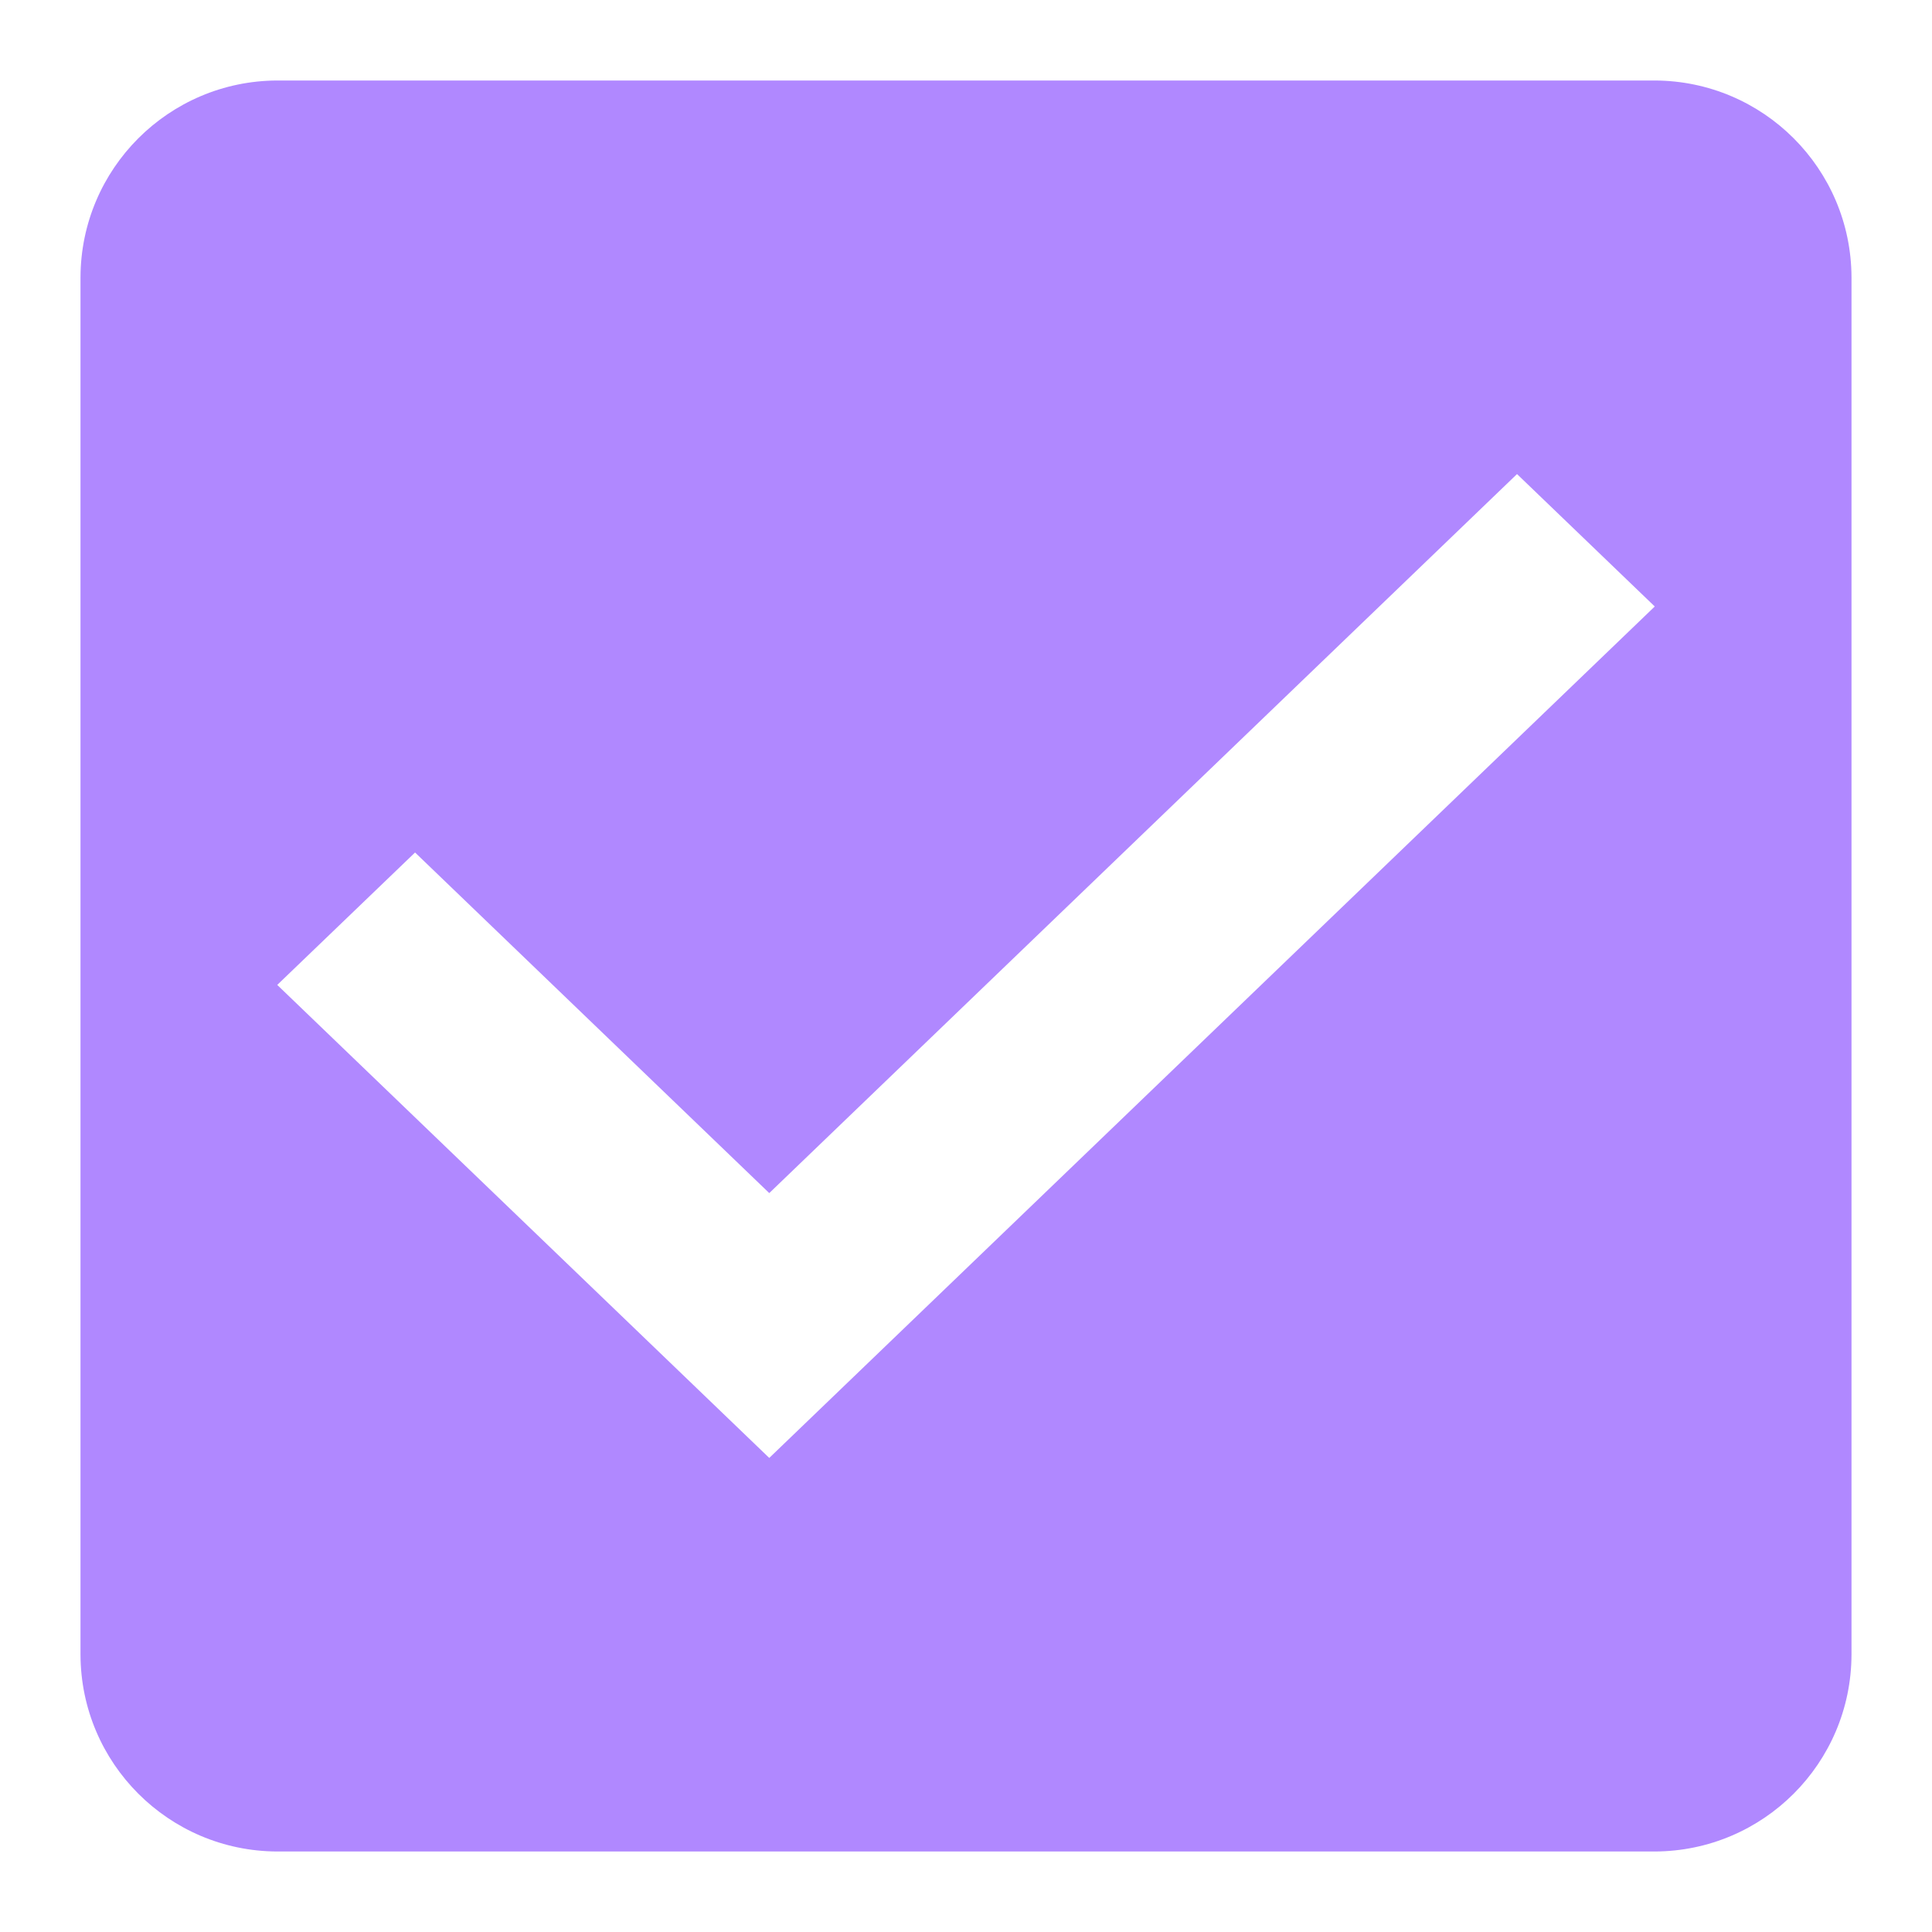
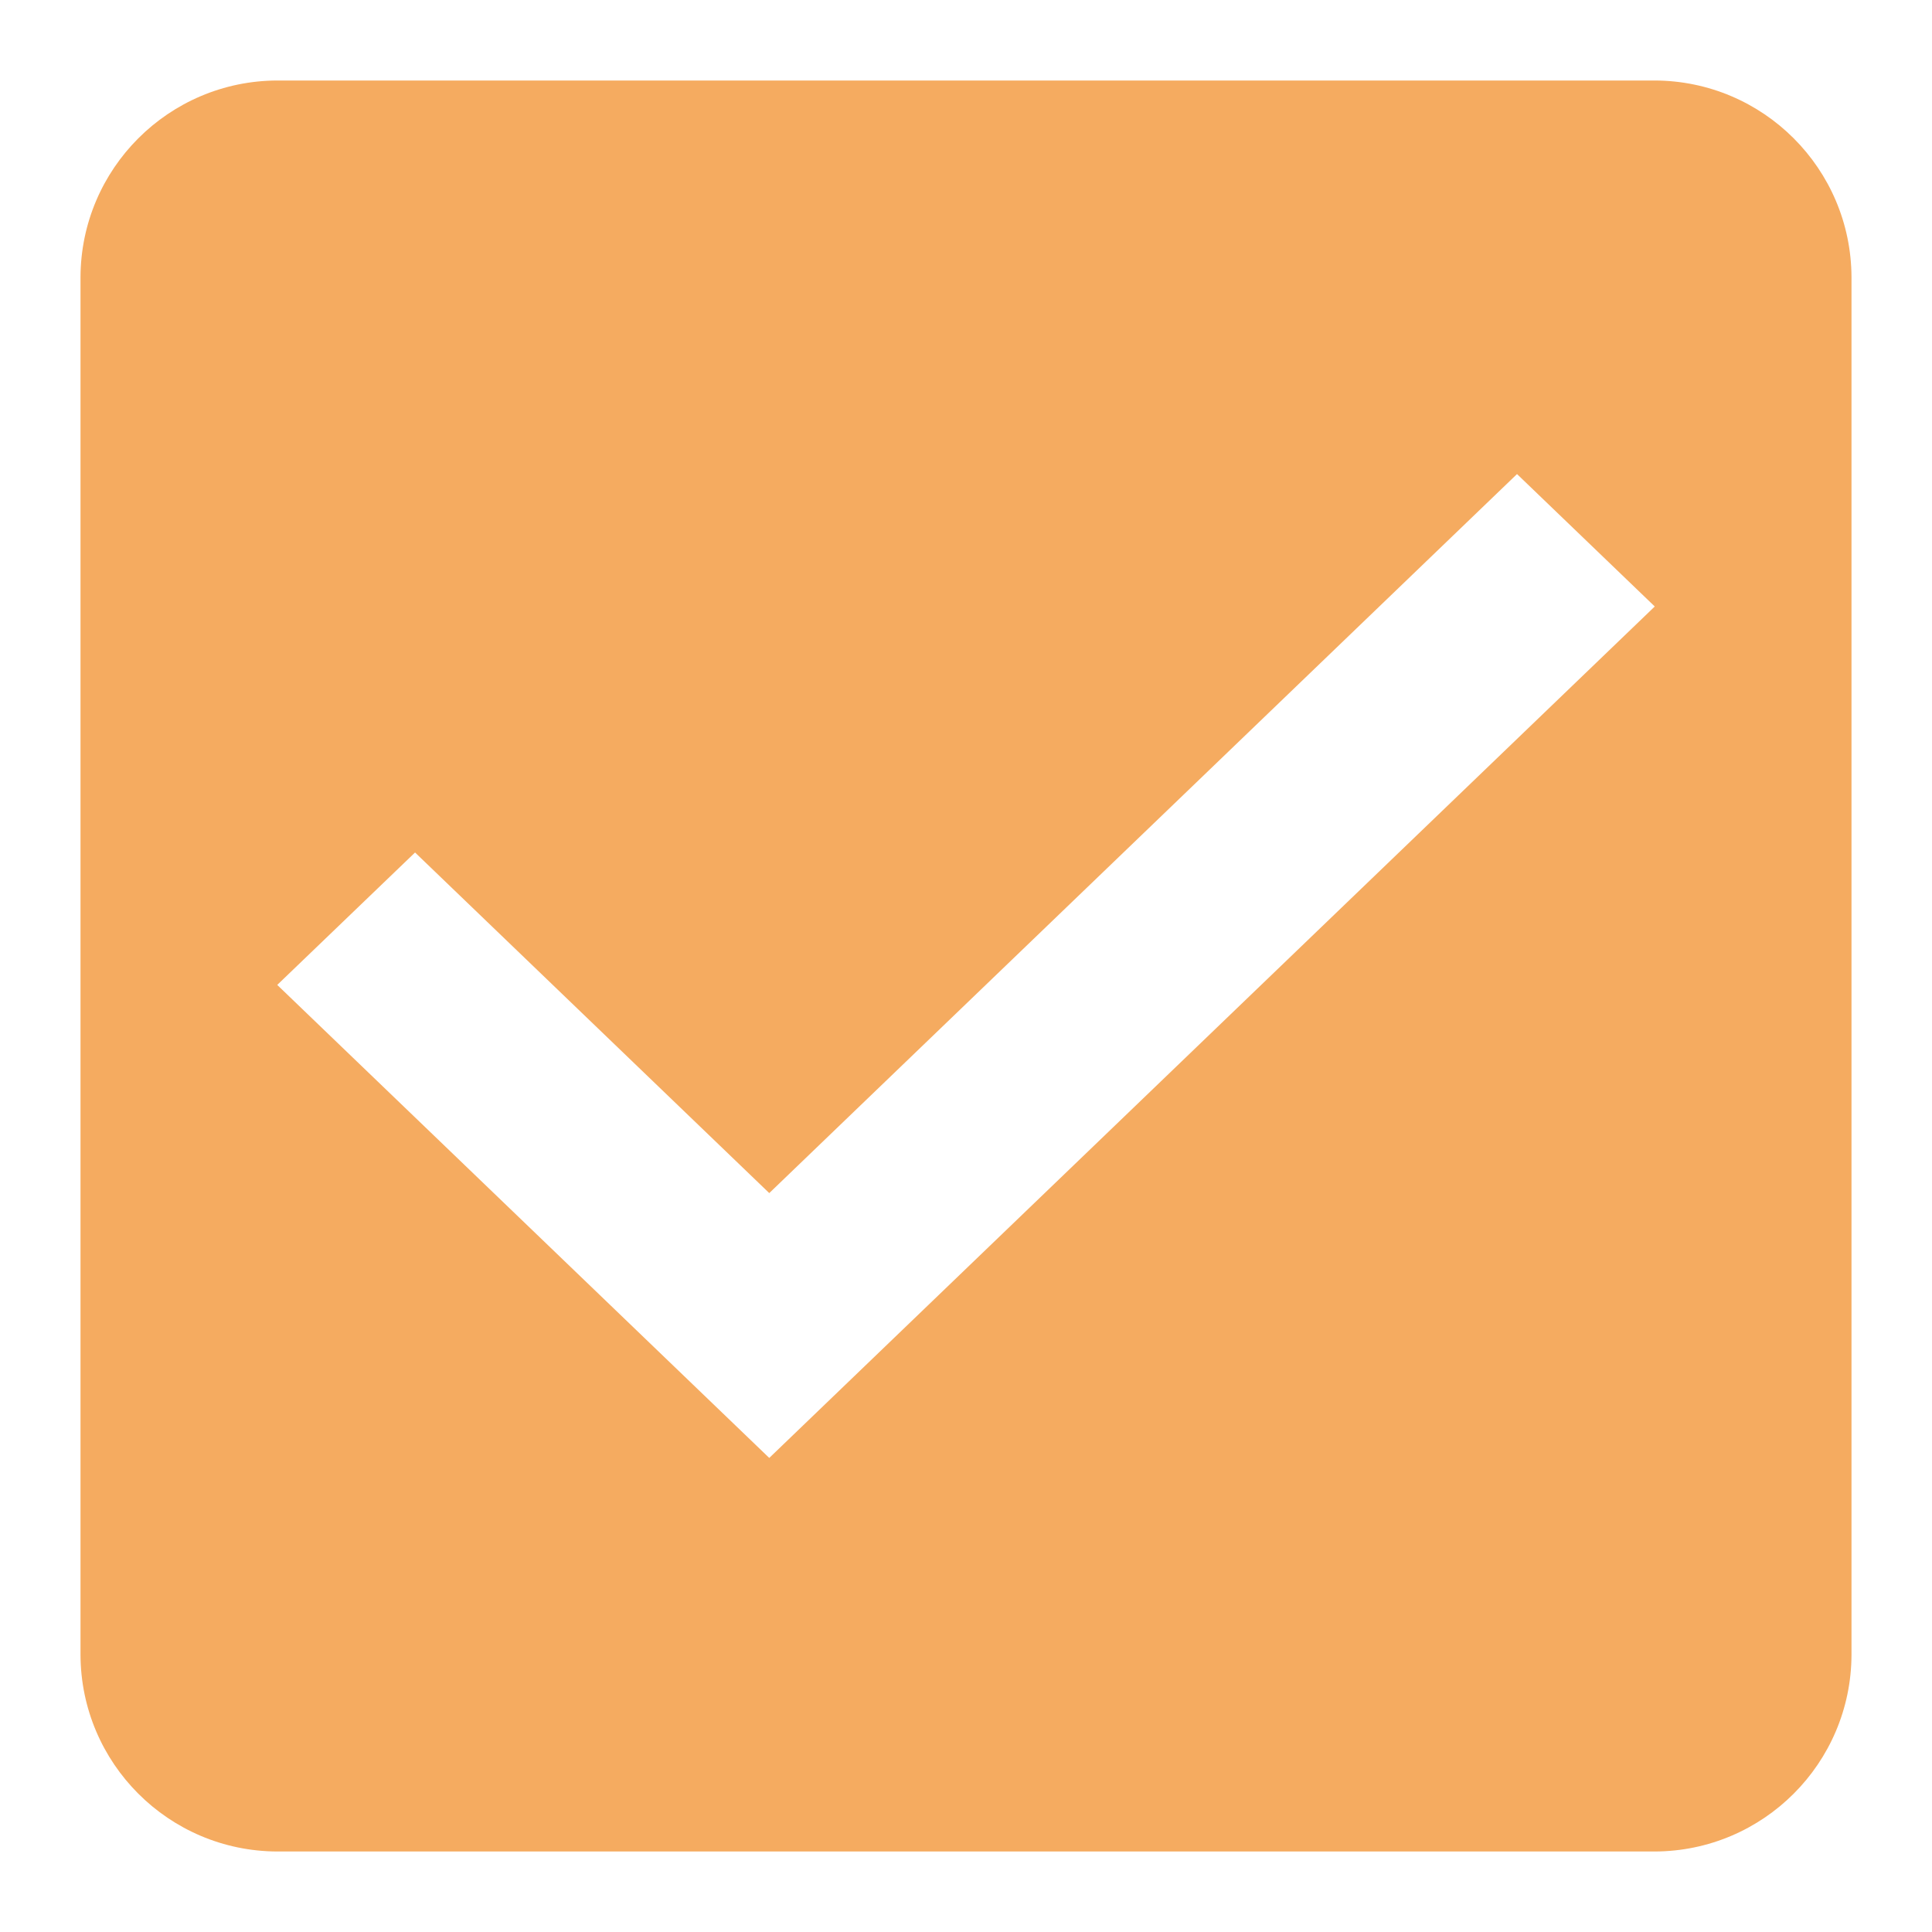
<svg xmlns="http://www.w3.org/2000/svg" width="24" height="24" viewBox="0 0 24 24" shape-rendering="geometricPrecision">
  <defs>
    <style type="text/css">
-             .cls-1{fill:#b088ff;fill-rule:evenodd}.cls-2{fill:none}
+             .cls-1{fill:#f5ab60;fill-rule:evenodd}.cls-2{fill:none}
        </style>
  </defs>
  <g id="check_active" transform="translate(-290 -244)">
    <g id="Group_8199" data-name="Group 8199" transform="translate(291 245)">
      <path id="check_on_light" d="M22.556 3H5.444A2.452 2.452 0 0 0 3 5.444v17.112A2.452 2.452 0 0 0 5.444 25h17.112A2.452 2.452 0 0 0 25 22.556V5.444A2.452 2.452 0 0 0 22.556 3zm-11 17.111l-6.112-5.876 1.712-1.645 4.4 4.231 9.289-8.932 1.711 1.645-11 10.577z" class="cls-1" transform="translate(-3 -3)" />
    </g>
    <path id="Rectangle_4538" d="M0 0h24v24H0z" class="cls-2" data-name="Rectangle 4538" transform="translate(290 244)" />
  </g>
</svg>
